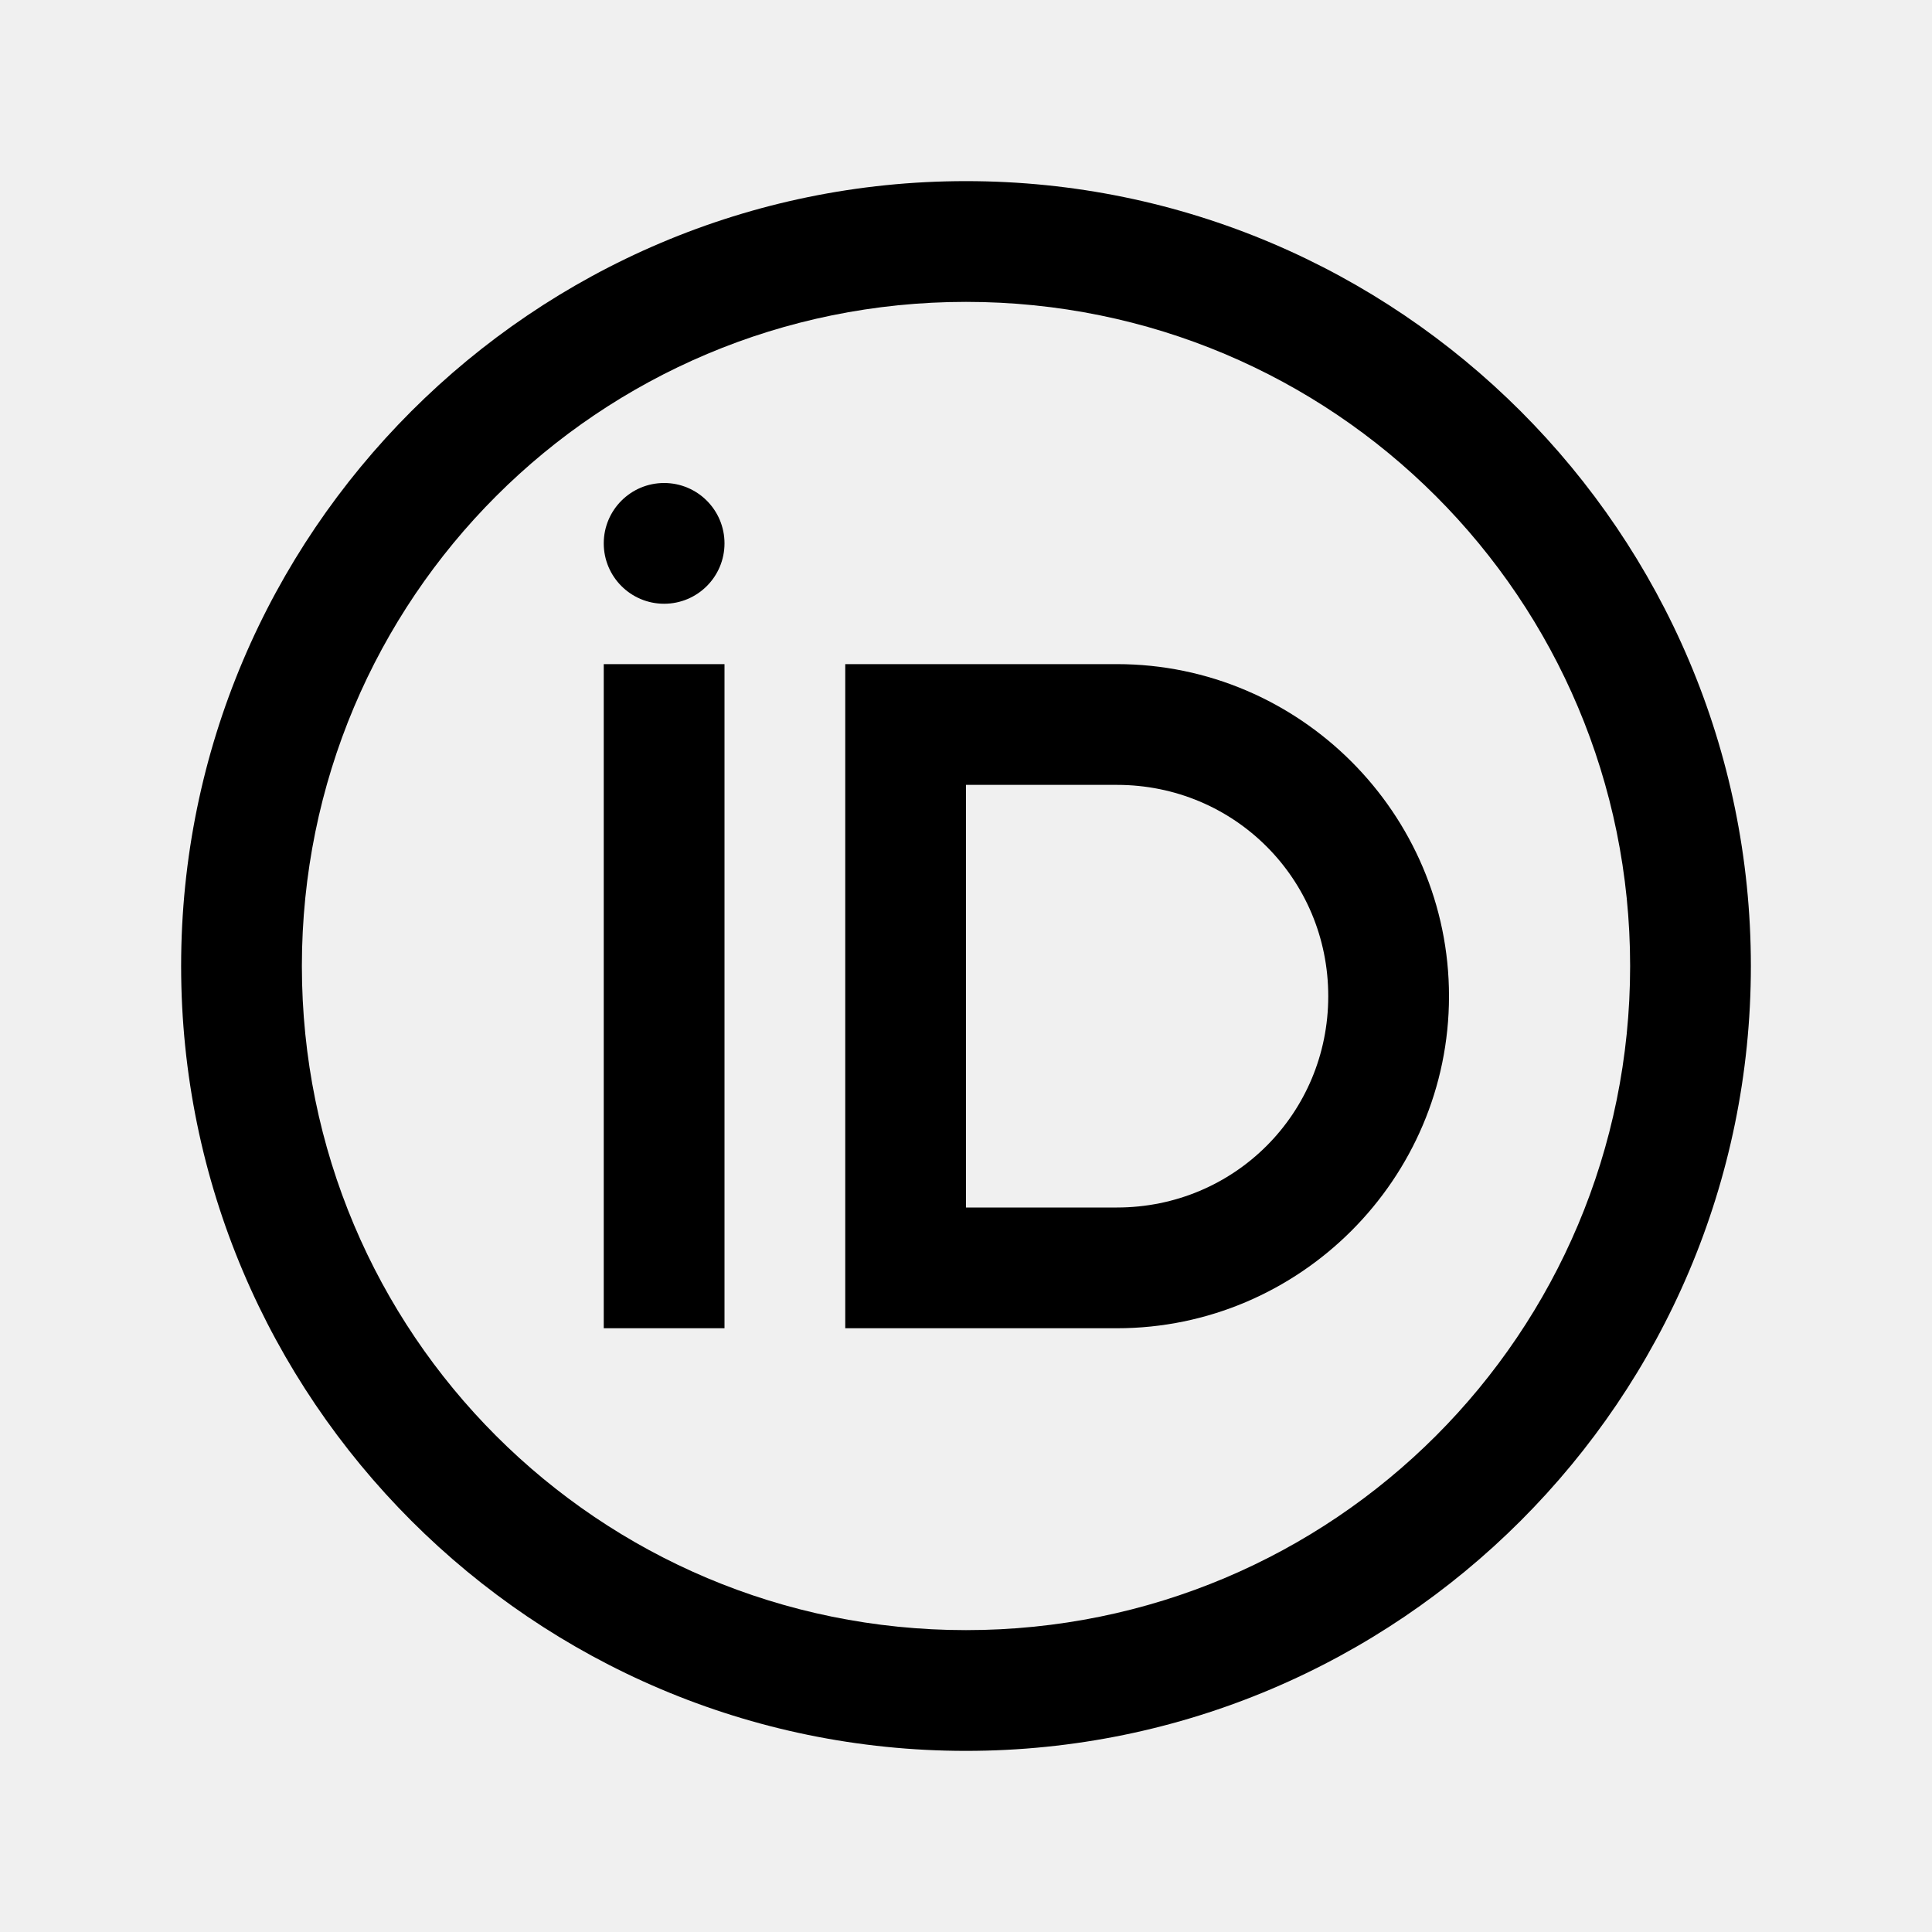
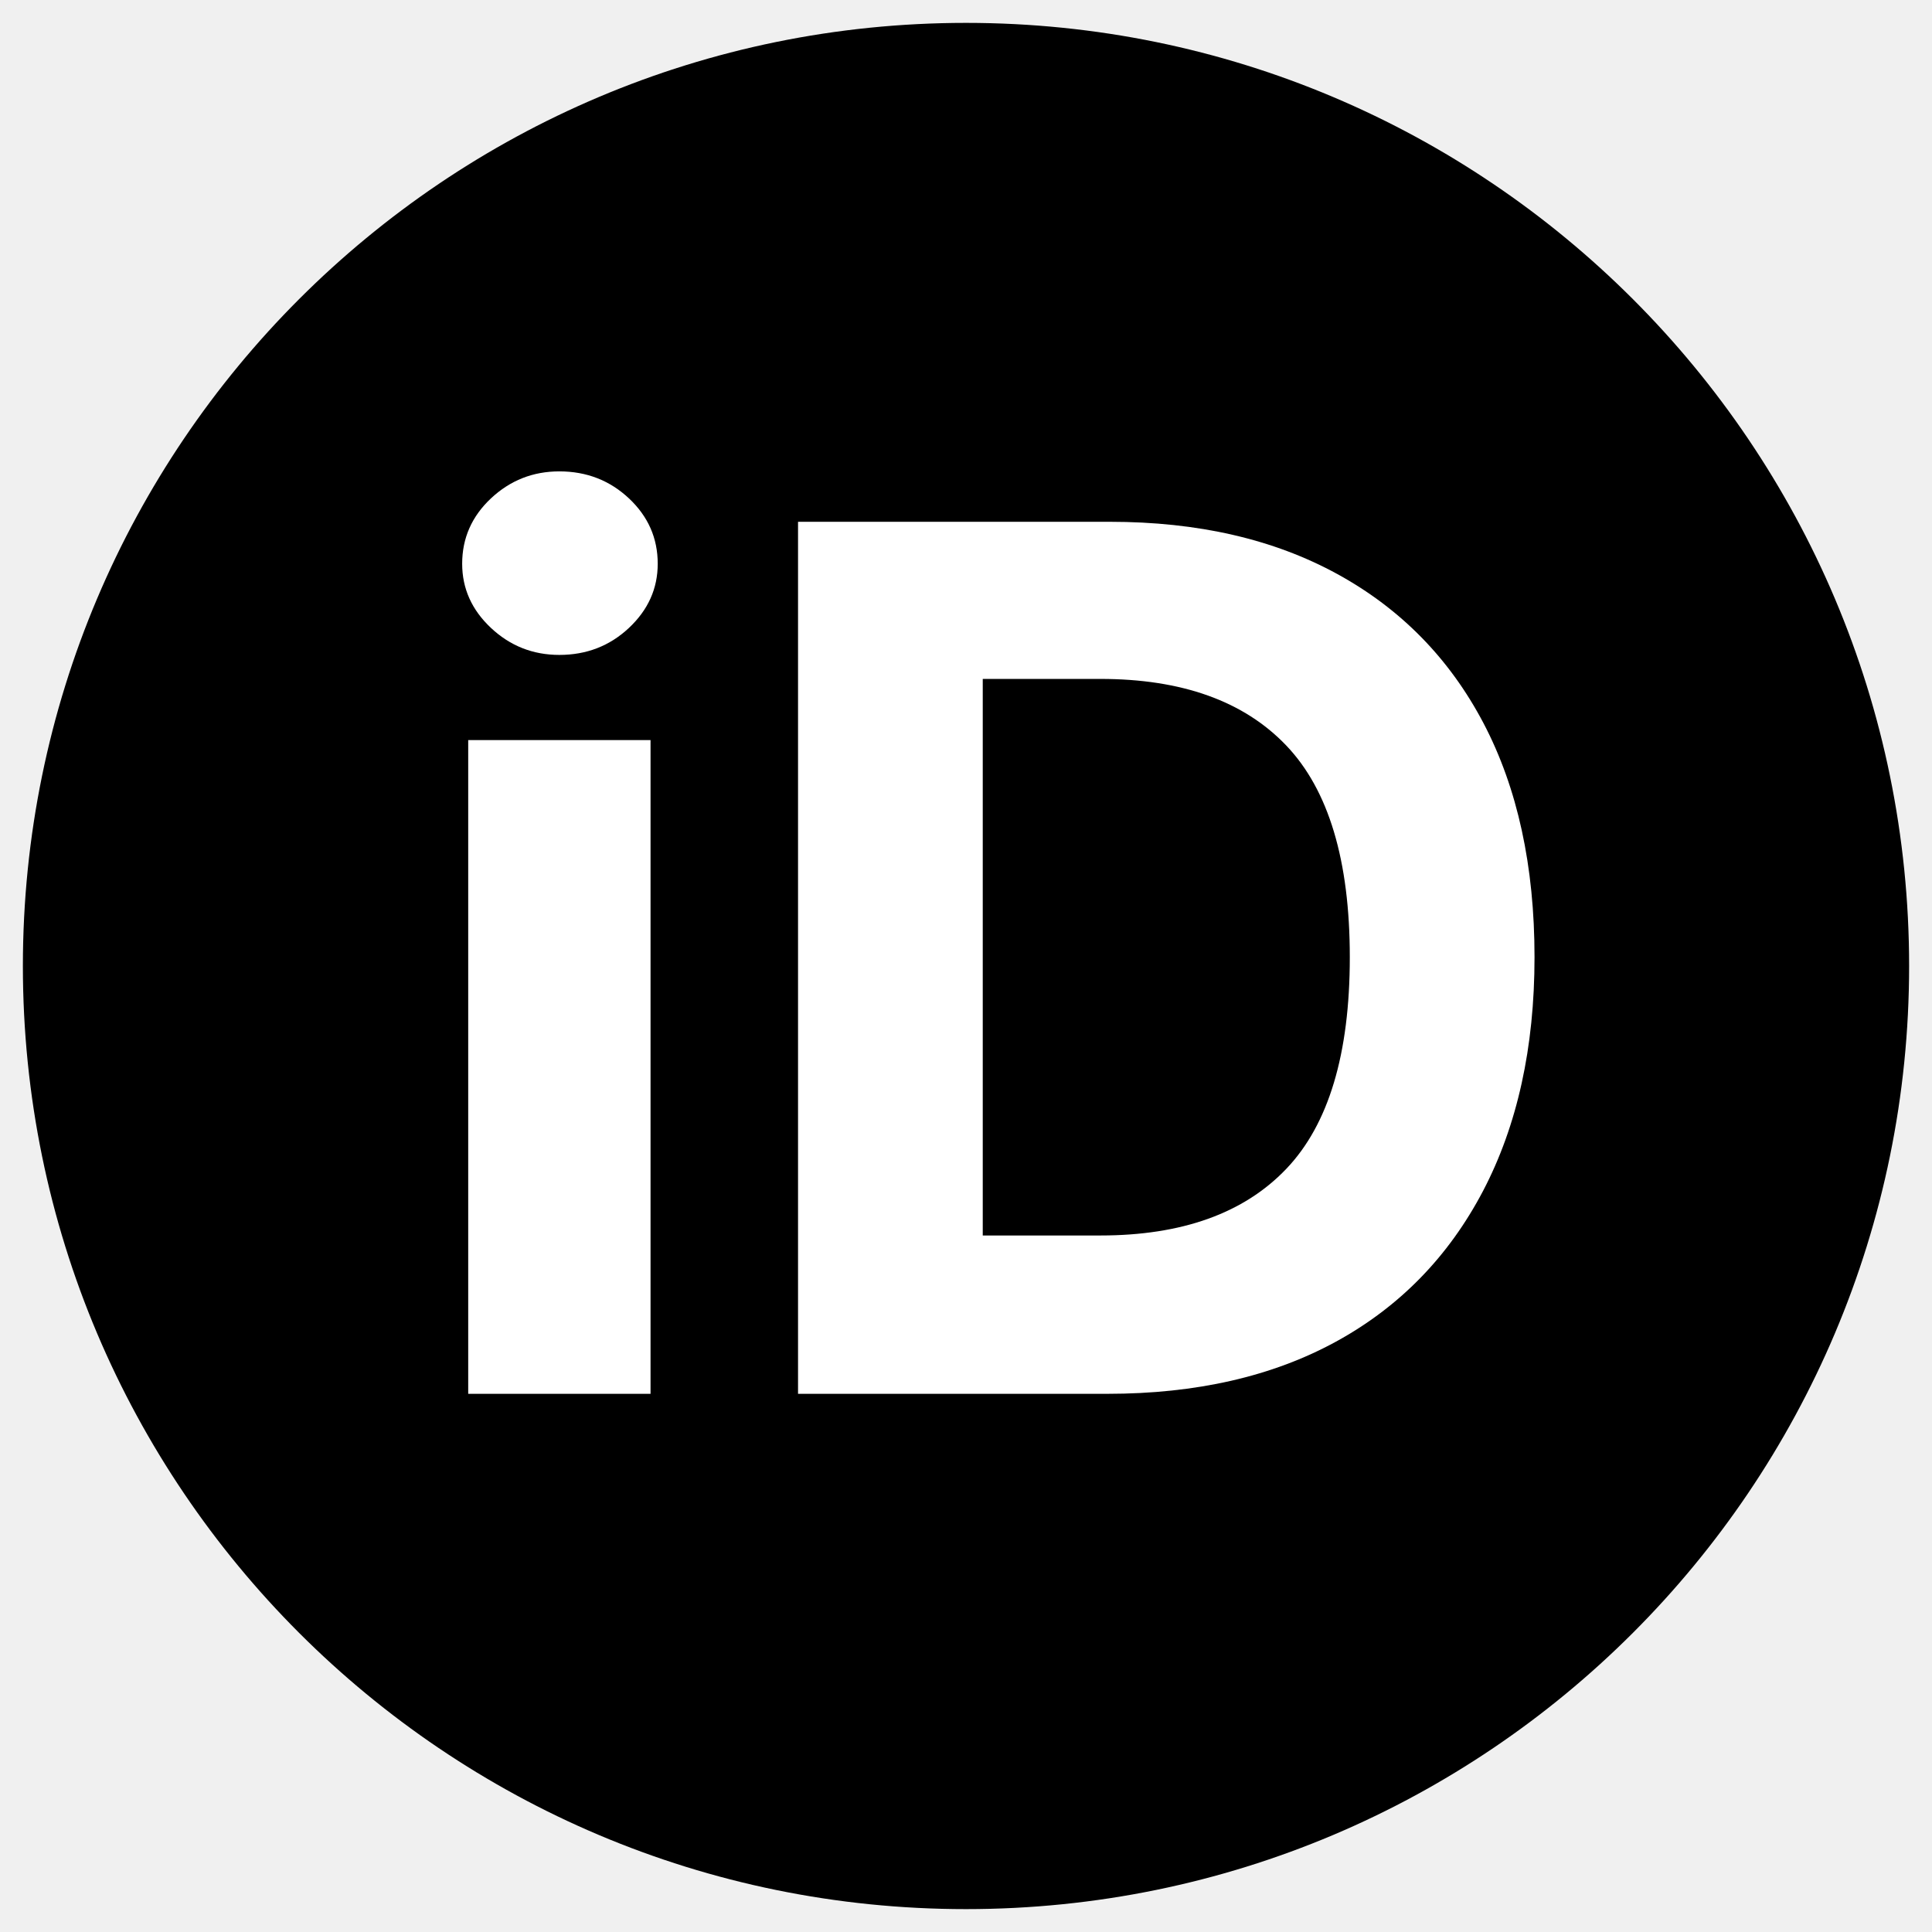
- <svg xmlns="http://www.w3.org/2000/svg" t="1660478415096" class="icon" viewBox="0 0 1024 1024" version="1.1" p-id="8502" width="64" height="64">
-   <defs>
-     <style type="text/css">@font-face { font-family: feedback-iconfont; src: url("//at.alicdn.com/t/font_1031158_u69w8yhxdu.woff2?t=1630033759944") format("woff2"), url("//at.alicdn.com/t/font_1031158_u69w8yhxdu.woff?t=1630033759944") format("woff"), url("//at.alicdn.com/t/font_1031158_u69w8yhxdu.ttf?t=1630033759944") format("truetype"); }
- </style>
-   </defs>
-   <path d="M512 96C282.624 96 96 282.624 96 512s186.624 416 416 416 416-186.624 416-416S741.376 96 512 96z m0 64c194.784 0 352 157.216 352 352s-157.216 352-352 352S160 706.784 160 512 317.216 160 512 160z m-160 96a32 32 0 0 0 0 64 32 32 0 0 0 0-64z m-32 96v352h64V352h-64z m128 0v352h144c96.832 0 176-79.168 176-176S688.832 352 592 352H448z m64 64h80c62.208 0 112 49.792 112 112S654.208 640 592 640H512v-224z" p-id="8503" />
+ <svg xmlns="http://www.w3.org/2000/svg" version="1.1" id="图层_1" x="0px" y="0px" width="64px" height="64px" viewBox="0 0 64 64" enable-background="new 0 0 64 64" xml:space="preserve">
+   <circle cx="32" cy="32" r="31.242" />
+   <g enable-background="new    ">
+     <path fill="#FFFFFF" d="M18.529,21.695c-0.874,0-1.629-0.298-2.265-0.894c-0.636-0.597-0.954-1.305-0.954-2.126   c0-0.848,0.318-1.569,0.954-2.166c0.636-0.596,1.391-0.894,2.265-0.894c0.9,0,1.669,0.298,2.305,0.894   c0.636,0.597,0.954,1.318,0.954,2.166c0,0.821-0.318,1.529-0.954,2.126C20.198,21.397,19.43,21.695,18.529,21.695z M15.51,46.172   V24.517h6.04v21.655H15.51z" />
+     <path fill="#FFFFFF" d="M36.688,46.172H26.436V17.285h10.332c2.913,0,5.423,0.576,7.529,1.729c2.105,1.152,3.721,2.801,4.848,4.946   c1.125,2.146,1.688,4.729,1.688,7.749c0,2.993-0.57,5.576-1.708,7.748c-1.141,2.172-2.762,3.834-4.868,4.986   S39.628,46.172,36.688,46.172z M32.555,40.927h3.895c2.701,0,4.754-0.735,6.158-2.205s2.106-3.808,2.106-7.013   s-0.702-5.543-2.106-7.014c-1.404-1.47-3.457-2.205-6.158-2.205h-3.895V40.927z" />
+   </g>
</svg>
